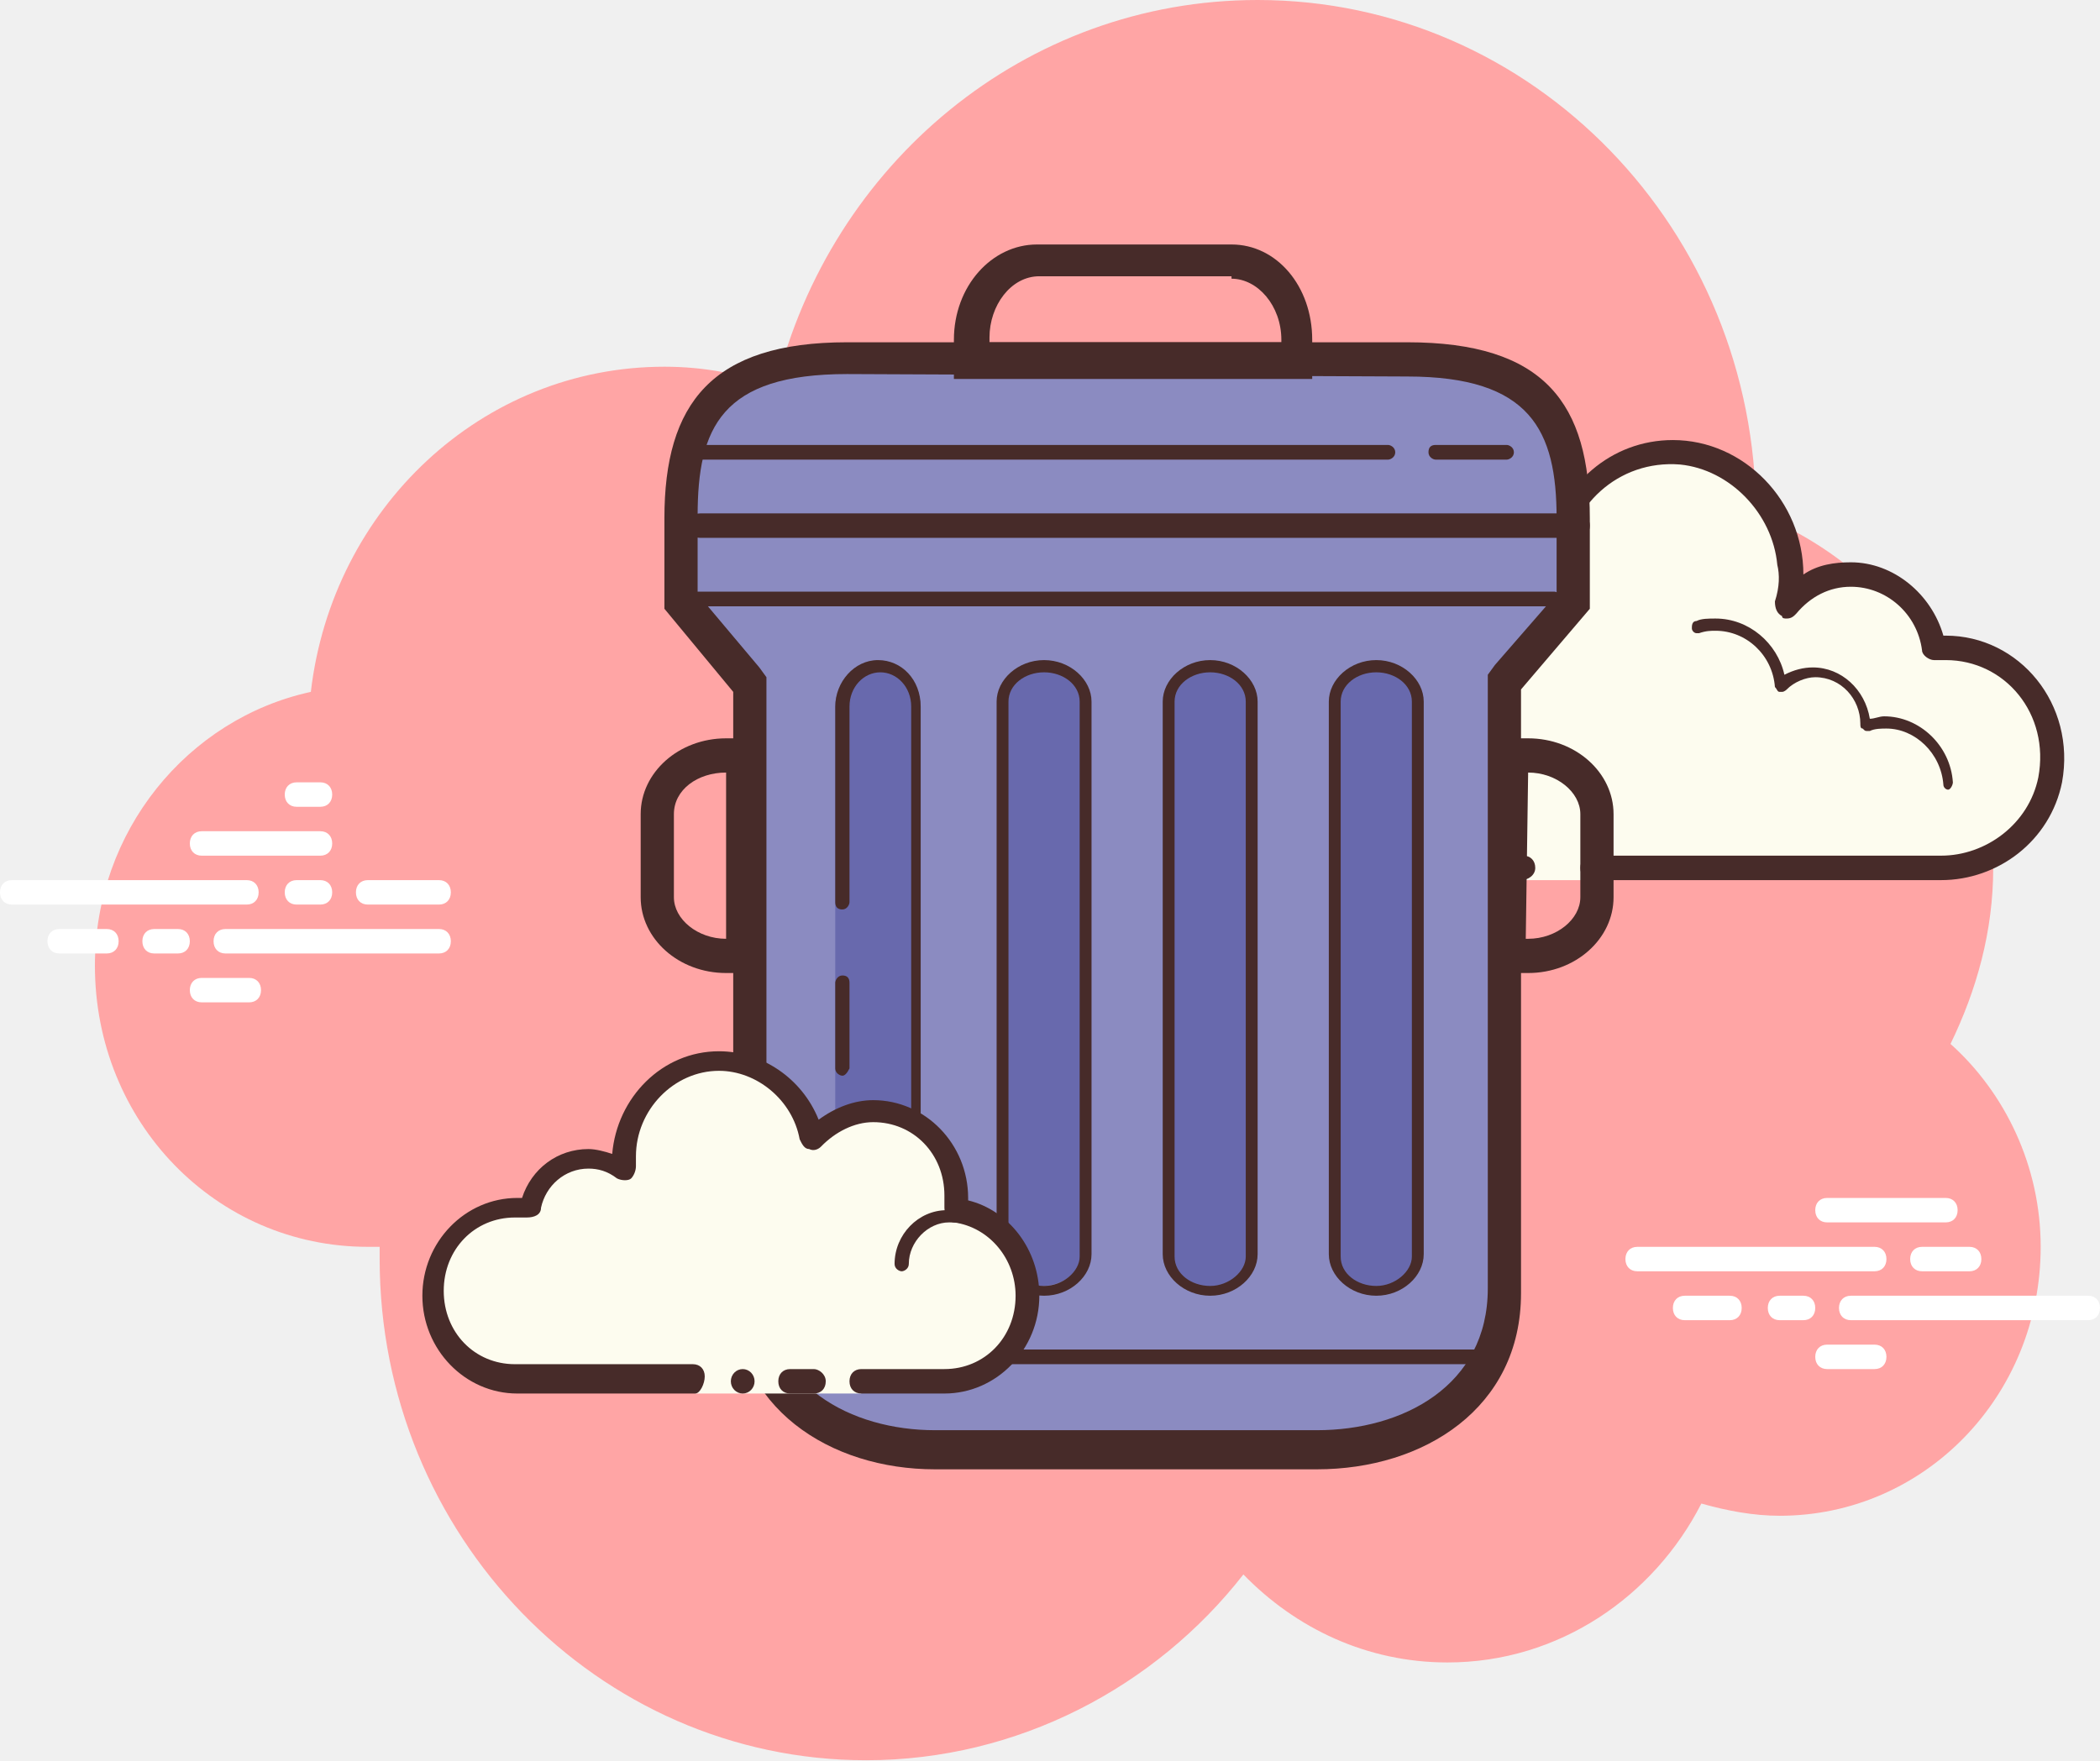
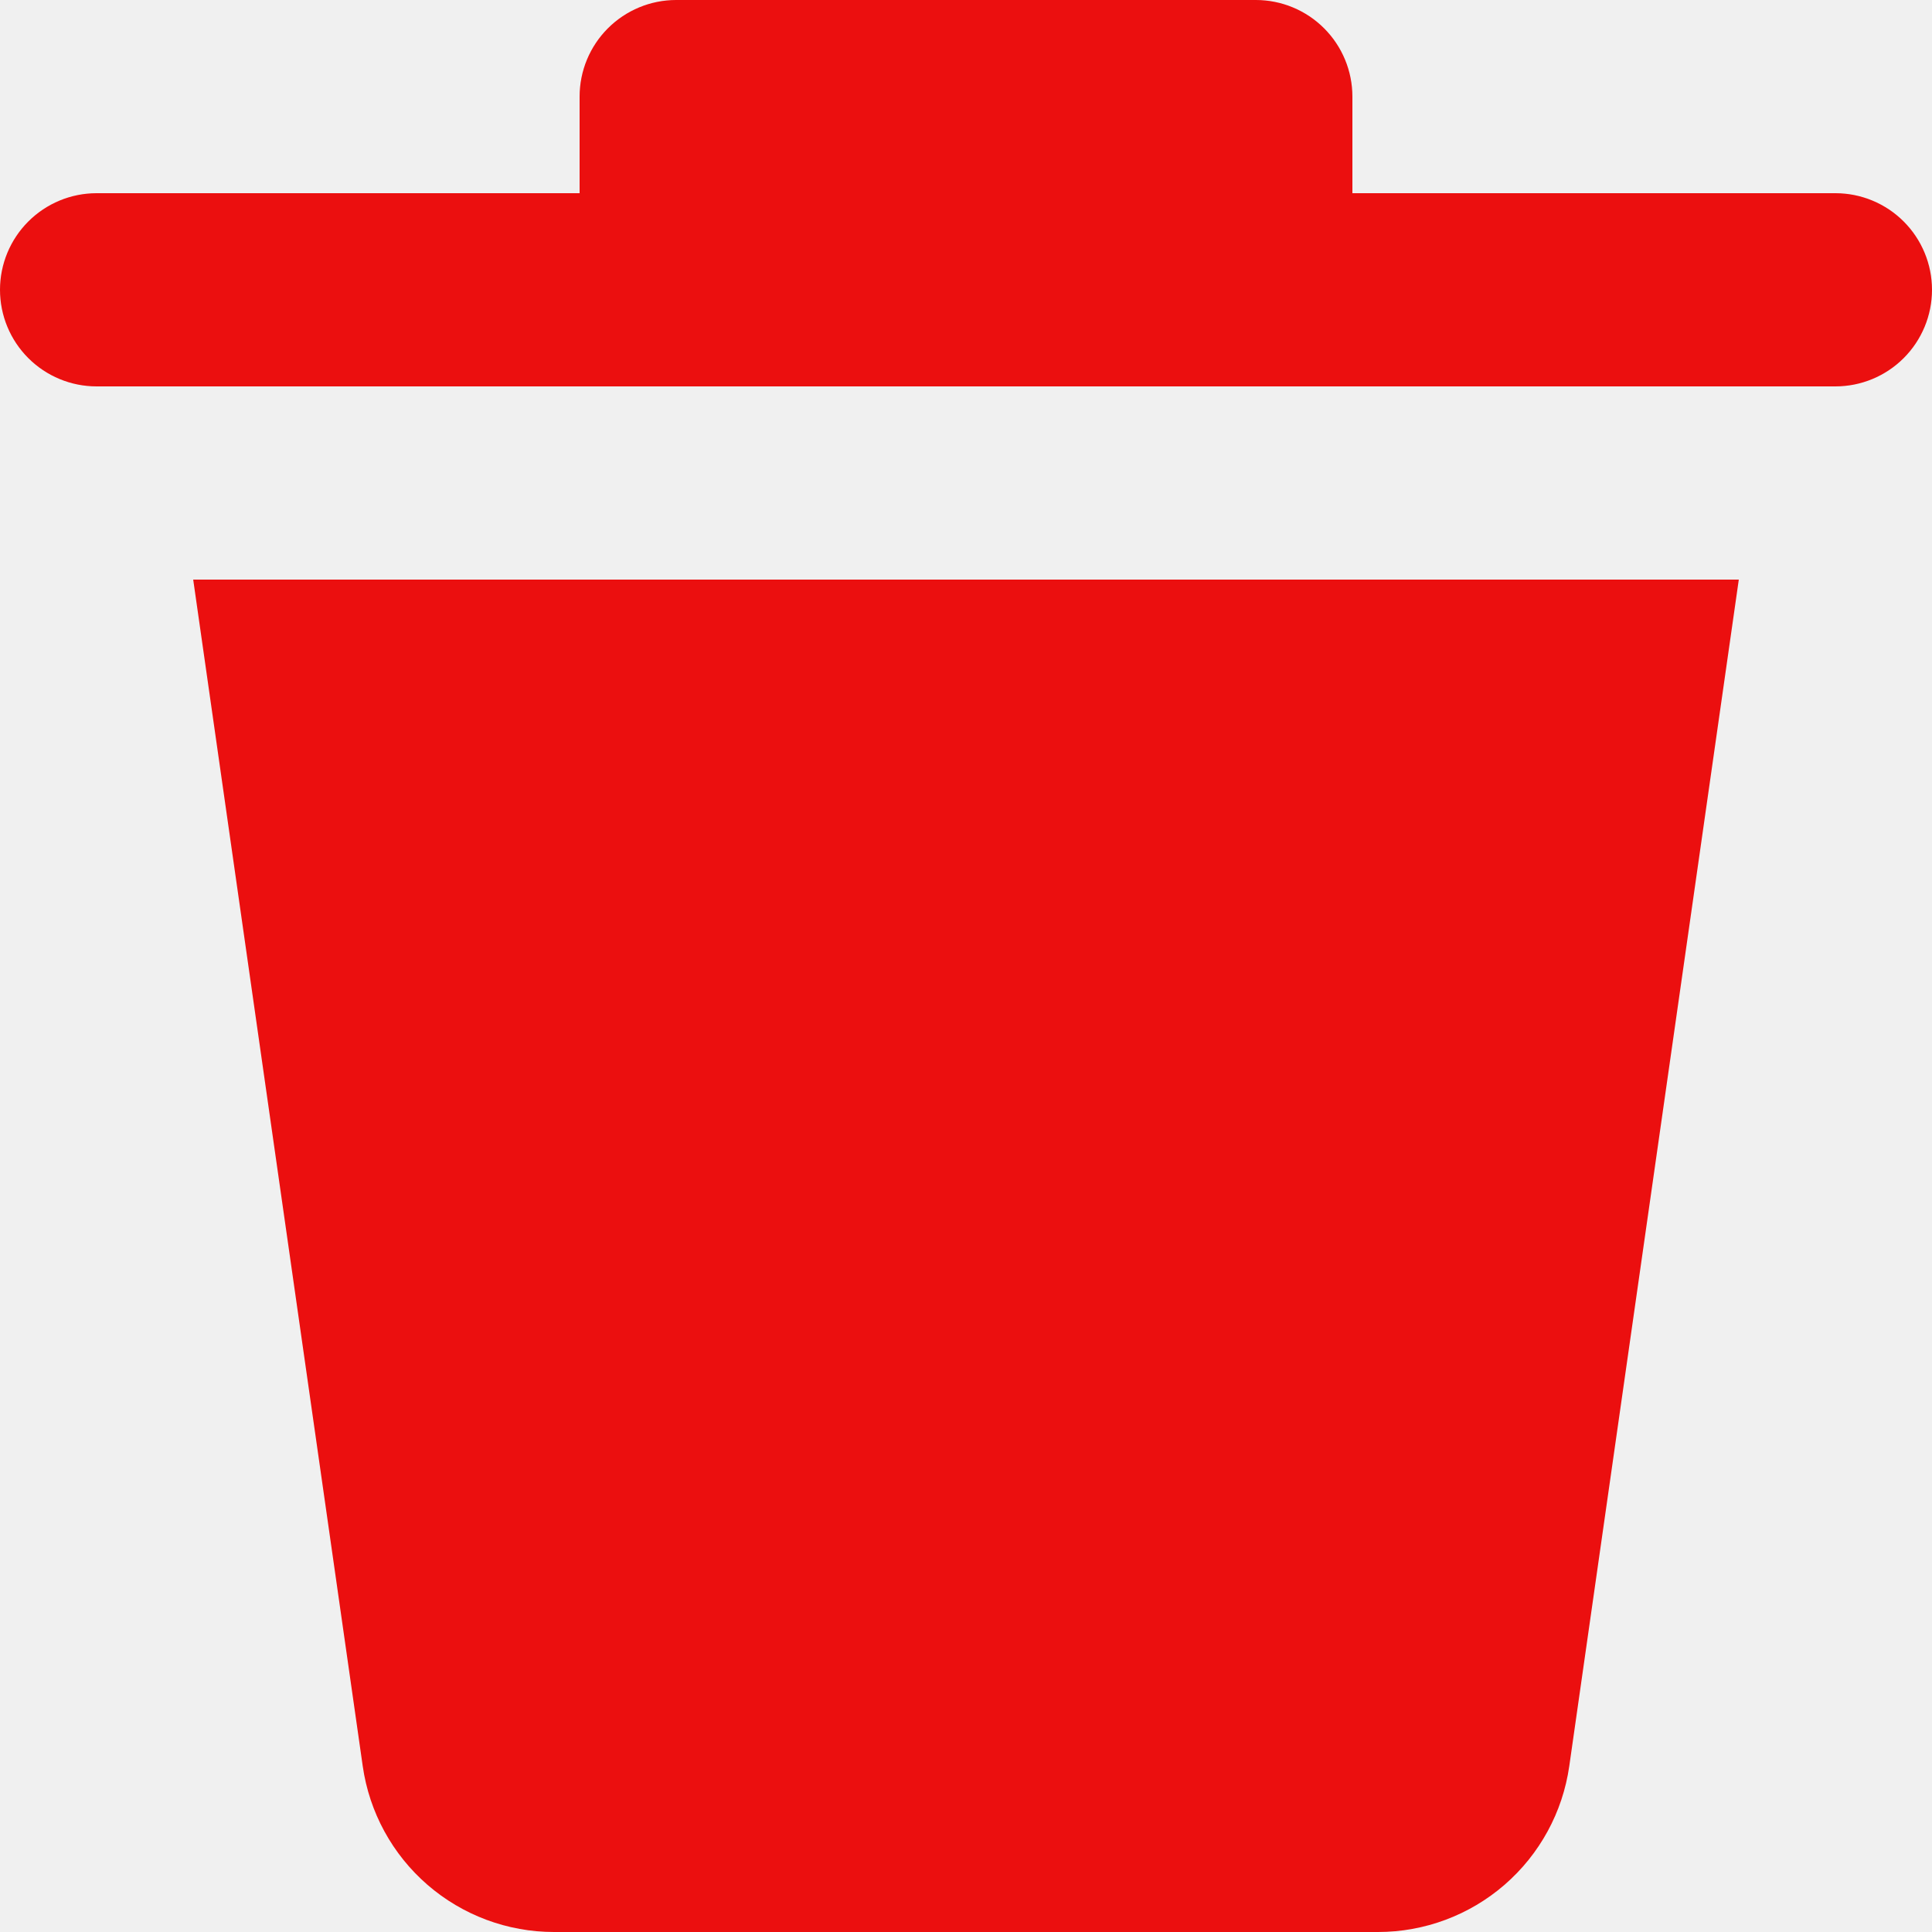
- <svg xmlns="http://www.w3.org/2000/svg" width="359" height="301" viewBox="0 0 359 301" fill="none">
-   <path d="M333.444 178.51C337.906 169.312 340.746 159.279 340.746 148.41C340.746 120.818 323.709 96.989 300.181 87.792C300.181 39.297 262.05 0 214.994 0C175.241 0 141.978 28.01 132.648 66.053C126.563 63.962 120.478 62.708 113.582 62.708C82.347 62.708 56.791 86.956 53.14 118.31C32.046 122.908 16.226 142.139 16.226 165.132C16.226 191.887 36.914 213.208 62.876 213.208C63.687 213.208 64.498 213.208 64.904 213.208C64.904 214.044 64.904 214.462 64.904 215.299C64.904 262.539 102.224 301 148.062 301C174.024 301 197.552 288.458 212.561 269.228C221.485 278.425 233.654 284.278 247.446 284.278C266.512 284.278 282.738 272.99 290.851 257.104C295.313 258.358 299.775 259.194 304.237 259.194C328.982 259.194 348.859 238.71 348.859 213.208C348.859 199.412 342.774 186.871 333.444 178.51Z" fill="#FFA5A5" />
-   <path d="M259.616 146.32H236.088C225.947 149.664 217.834 140.885 217.834 130.434C217.834 120.818 225.136 112.875 234.466 111.621C234.466 110.785 234.06 109.949 234.06 109.531C234.06 99.079 242.173 90.718 252.314 90.718C257.993 90.718 263.267 93.645 266.512 97.825C266.918 86.956 275.842 78.177 286.794 78.177C298.153 78.177 307.077 87.374 307.077 99.079C307.077 100.752 306.671 102.842 306.266 104.514C308.7 101.17 312.756 99.079 317.218 99.079C324.52 99.079 330.199 104.514 331.416 112.039C332.227 112.039 333.038 111.621 333.444 111.621C343.585 111.621 351.698 119.982 351.698 130.434C351.698 140.885 343.585 149.246 333.444 146.32H294.907H271.785V150.5H259.616V146.32Z" fill="#FDFCEF" />
-   <path d="M285.983 75.25C298.153 75.25 308.294 85.701 308.294 98.243C310.728 96.571 313.567 96.153 316.407 96.153C323.709 96.153 330.199 101.587 332.227 108.694H332.633C345.208 108.694 354.944 120.4 352.51 133.778C350.482 143.811 341.557 150.5 331.822 150.5H272.191C270.974 150.5 270.163 149.664 270.163 148.41C270.163 147.156 270.974 146.319 272.191 146.319H331.822C339.529 146.319 346.831 140.885 348.453 132.942C350.482 122.072 342.774 112.875 332.633 112.875C332.227 112.875 331.822 112.875 331.416 112.875H331.01C331.01 112.875 331.01 112.875 330.605 112.875C329.793 112.875 328.577 112.039 328.577 111.203C327.765 104.932 322.492 100.333 316.407 100.333C312.756 100.333 309.511 102.006 307.077 104.932C306.671 105.35 306.266 105.768 305.455 105.768C305.049 105.768 304.643 105.768 304.643 105.35C303.832 104.932 303.426 104.096 303.426 102.842C304.238 100.333 304.238 98.243 303.832 96.571C303.021 87.792 295.719 80.267 287.2 79.431C276.653 78.594 268.135 86.537 267.323 96.989C267.323 97.825 266.512 98.661 266.106 99.079C265.701 99.079 265.701 99.079 265.295 99.079C264.484 99.079 264.078 98.661 263.673 98.243C260.427 94.062 255.965 91.972 251.097 91.972C242.173 91.972 234.871 99.497 234.871 108.694C234.871 109.112 234.871 109.531 234.871 109.949V110.367C234.871 110.785 234.871 111.621 234.466 112.039C234.06 112.457 234.06 112.875 233.654 112.875C223.919 113.711 217.428 122.908 219.457 133.36C221.079 141.303 228.381 146.319 236.088 146.319H260.427C261.644 146.319 262.456 147.156 262.456 148.41C262.456 149.664 261.239 150.5 260.022 150.5H236.088C225.947 150.5 217.023 143.393 215.4 133.36C213.372 121.654 220.674 111.621 231.221 109.531V109.112C231.221 97.407 240.145 88.21 251.503 88.21C256.371 88.21 260.833 89.882 264.484 93.226C266.918 82.775 275.436 75.25 285.983 75.25Z" fill="#472B29" />
-   <path d="M293.285 105.769C298.964 105.769 303.832 109.949 305.049 115.384C306.671 114.548 308.294 114.13 309.917 114.13C314.784 114.13 318.841 117.892 319.652 122.909C320.463 122.909 321.275 122.491 322.086 122.491C328.171 122.491 333.444 127.507 333.85 133.778C333.85 134.196 333.444 135.032 333.039 135.032C332.633 135.032 332.227 134.614 332.227 134.196C331.822 128.762 327.359 124.581 322.492 124.581C321.68 124.581 320.463 124.581 319.652 124.999C319.652 124.999 319.652 124.999 319.246 124.999C318.841 124.999 318.841 124.999 318.435 124.581C318.03 124.581 318.03 124.163 318.03 123.745C318.03 119.564 314.784 115.802 310.322 115.802C308.7 115.802 306.671 116.638 305.454 117.892C305.454 117.892 305.049 118.31 304.643 118.31H304.237C303.832 118.31 303.832 117.892 303.426 117.474C303.021 112.039 298.558 107.859 293.285 107.859C292.474 107.859 291.662 107.859 290.445 108.277C290.445 108.277 290.445 108.277 290.04 108.277C289.634 108.277 289.228 107.859 289.228 107.441C289.228 107.023 289.228 106.187 290.04 106.187C290.851 105.769 292.068 105.769 293.285 105.769ZM236.9 112.039C242.173 112.039 247.041 115.802 248.663 121.237C248.663 121.655 248.663 122.491 247.852 122.491C247.852 122.491 247.852 122.491 247.446 122.491C247.041 122.491 246.635 122.073 246.635 121.655C245.418 117.056 241.362 114.13 236.9 114.13C236.494 114.13 236.088 114.13 235.683 114.13C235.277 114.13 234.871 113.712 234.871 113.294C234.871 112.875 235.277 112.039 235.683 112.039C235.683 112.039 236.088 112.039 236.9 112.039Z" fill="#472B29" />
-   <path d="M42.188 154.681H2.028C0.811 154.681 0 153.845 0 152.591C0 151.337 0.811 150.501 2.028 150.501H42.188C43.404 150.501 44.216 151.337 44.216 152.591C44.216 153.845 43.404 154.681 42.188 154.681ZM54.763 154.681H50.706C49.489 154.681 48.678 153.845 48.678 152.591C48.678 151.337 49.489 150.501 50.706 150.501H54.763C55.98 150.501 56.791 151.337 56.791 152.591C56.791 153.845 55.98 154.681 54.763 154.681ZM75.045 163.042H38.537C37.32 163.042 36.508 162.206 36.508 160.952C36.508 159.698 37.32 158.862 38.537 158.862H75.045C76.262 158.862 77.073 159.698 77.073 160.952C77.073 162.206 76.262 163.042 75.045 163.042ZM30.424 163.042H26.367C25.15 163.042 24.339 162.206 24.339 160.952C24.339 159.698 25.15 158.862 26.367 158.862H30.424C31.641 158.862 32.452 159.698 32.452 160.952C32.452 162.206 31.641 163.042 30.424 163.042ZM18.254 163.042H10.141C8.924 163.042 8.113 162.206 8.113 160.952C8.113 159.698 8.924 158.862 10.141 158.862H18.254C19.471 158.862 20.282 159.698 20.282 160.952C20.282 162.206 19.471 163.042 18.254 163.042ZM42.593 171.403H34.48C33.263 171.403 32.452 170.567 32.452 169.313C32.452 168.059 33.263 167.223 34.48 167.223H42.593C43.81 167.223 44.621 168.059 44.621 169.313C44.621 170.567 43.81 171.403 42.593 171.403ZM54.763 133.778C53.951 133.778 51.517 133.778 50.706 133.778C49.489 133.778 48.678 134.614 48.678 135.869C48.678 137.123 49.489 137.959 50.706 137.959C51.517 137.959 53.951 137.959 54.763 137.959C55.98 137.959 56.791 137.123 56.791 135.869C56.791 134.614 55.98 133.778 54.763 133.778ZM54.763 142.139C53.951 142.139 35.291 142.139 34.48 142.139C33.263 142.139 32.452 142.976 32.452 144.23C32.452 145.484 33.263 146.32 34.48 146.32C35.291 146.32 53.951 146.32 54.763 146.32C55.98 146.32 56.791 145.484 56.791 144.23C56.791 142.976 55.98 142.139 54.763 142.139ZM75.045 150.501C74.234 150.501 63.687 150.501 62.876 150.501C61.659 150.501 60.847 151.337 60.847 152.591C60.847 153.845 61.659 154.681 62.876 154.681C63.687 154.681 74.234 154.681 75.045 154.681C76.262 154.681 77.073 153.845 77.073 152.591C77.073 151.337 76.262 150.501 75.045 150.501ZM320.463 217.389H279.898C278.681 217.389 277.87 216.553 277.87 215.299C277.87 214.045 278.681 213.209 279.898 213.209H320.463C321.68 213.209 322.492 214.045 322.492 215.299C322.492 216.553 321.68 217.389 320.463 217.389ZM336.689 217.389H328.576C327.359 217.389 326.548 216.553 326.548 215.299C326.548 214.045 327.359 213.209 328.576 213.209H336.689C337.906 213.209 338.718 214.045 338.718 215.299C338.718 216.553 337.906 217.389 336.689 217.389ZM356.972 225.751H316.407C315.19 225.751 314.379 224.914 314.379 223.66C314.379 222.406 315.19 221.57 316.407 221.57H356.972C358.189 221.57 359 222.406 359 223.66C359 224.914 358.189 225.751 356.972 225.751ZM308.294 225.751H304.237C303.02 225.751 302.209 224.914 302.209 223.66C302.209 222.406 303.02 221.57 304.237 221.57H308.294C309.511 221.57 310.322 222.406 310.322 223.66C310.322 224.914 309.511 225.751 308.294 225.751ZM295.719 225.751H288.011C286.794 225.751 285.983 224.914 285.983 223.66C285.983 222.406 286.794 221.57 288.011 221.57H295.719C296.936 221.57 297.747 222.406 297.747 223.66C297.747 224.914 296.936 225.751 295.719 225.751ZM332.633 209.028H312.35C311.133 209.028 310.322 208.192 310.322 206.938C310.322 205.684 311.133 204.848 312.35 204.848H332.633C333.85 204.848 334.661 205.684 334.661 206.938C334.661 208.192 333.85 209.028 332.633 209.028ZM320.463 234.112H312.35C311.133 234.112 310.322 233.276 310.322 232.021C310.322 230.767 311.133 229.931 312.35 229.931H320.463C321.68 229.931 322.492 230.767 322.492 232.021C322.492 233.276 321.68 234.112 320.463 234.112Z" fill="white" />
-   <path d="M159.826 247.907C144.817 247.907 128.185 239.546 128.185 220.733V116.637L116.422 102.424V88.628C116.422 69.397 124.535 61.454 144.817 61.454H240.956C260.833 61.454 269.352 69.397 269.352 88.628V102.424L257.588 116.219V220.315C257.588 239.128 240.956 247.489 225.541 247.489H159.826V247.907Z" fill="#8B8BC1" />
-   <path d="M240.55 64.381C261.644 64.381 266.106 73.578 266.106 88.628V89.464V93.645V101.588L255.559 113.712L254.342 115.384V117.474V220.316C254.342 237.038 239.739 244.563 225.136 244.563H159.826C145.628 244.563 131.025 237.038 131.025 220.316V117.892V115.802L129.808 114.13L119.261 101.588V93.227V89.046V88.21C119.261 73.16 123.318 63.963 144.817 63.963L240.55 64.381ZM240.55 58.528H144.817C121.695 58.528 113.582 68.98 113.582 88.628V89.464V93.645V104.096L125.346 118.31V221.152C125.346 240.801 141.978 251.252 159.826 251.252H225.136C243.39 251.252 260.022 240.801 260.022 221.152V117.892L271.785 104.096V93.645V89.464V88.628C271.785 68.98 264.078 58.528 240.55 58.528Z" fill="#472B29" />
-   <path d="M170.779 173.075V120.818C170.779 117.055 174.024 114.129 178.081 114.129C182.137 114.129 185.382 117.055 185.382 120.818V171.821V213.208C185.382 216.971 182.137 219.897 178.081 219.897C174.024 219.897 170.779 216.971 170.779 213.208V204.847" fill="#6869AD" />
-   <path d="M142.789 173.075V120.818C142.789 117.055 146.034 114.129 150.091 114.129C154.147 114.129 157.392 117.055 157.392 120.818V171.821V213.208C157.392 216.971 154.147 219.897 150.091 219.897C146.034 219.897 142.789 216.971 142.789 213.208V204.847" fill="#6869AD" />
-   <path d="M199.174 173.493V120.818C199.174 117.055 202.42 114.129 206.476 114.129C210.533 114.129 213.778 117.055 213.778 120.818V171.821V213.626C213.778 217.389 210.533 220.315 206.476 220.315C202.42 220.315 199.174 217.389 199.174 213.626V204.847" fill="#6869AD" />
-   <path d="M227.975 173.493V120.818C227.975 117.055 231.22 114.129 235.277 114.129C239.333 114.129 242.578 117.055 242.578 120.818V171.821V213.626C242.578 217.389 239.333 220.315 235.277 220.315C231.22 220.315 227.975 217.389 227.975 213.626V204.847" fill="#6869AD" />
-   <path d="M235.277 114.965C238.522 114.965 241.362 117.056 241.362 119.982V172.239V214.881C241.362 217.389 238.522 219.897 235.277 219.897C232.032 219.897 229.192 217.807 229.192 214.881V206.101V173.911V119.982C229.192 117.056 232.032 114.965 235.277 114.965ZM235.277 112.875C230.815 112.875 227.164 116.219 227.164 119.982V173.493V205.683V214.463C227.164 218.225 230.815 221.569 235.277 221.569C239.739 221.569 243.39 218.225 243.39 214.463V172.239V119.982C243.39 116.219 239.739 112.875 235.277 112.875Z" fill="#472B29" />
-   <path d="M150.091 221.569C146.034 221.569 142.789 218.225 142.789 213.626V196.486C142.789 196.068 143.194 195.232 144.006 195.232C144.817 195.232 145.223 195.65 145.223 196.486V213.626C145.223 216.971 147.657 219.479 150.496 219.479C153.336 219.479 155.77 216.971 155.77 213.626V120.818C155.77 117.474 153.336 114.965 150.496 114.965C147.657 114.965 145.223 117.474 145.223 120.818V154.263C145.223 154.681 144.817 155.517 144.006 155.517C143.194 155.517 142.789 155.099 142.789 154.263V120.818C142.789 116.638 146.034 112.875 150.091 112.875C154.147 112.875 157.392 116.219 157.392 120.818V213.626C157.392 218.225 154.147 221.569 150.091 221.569Z" fill="#472B29" />
-   <path d="M206.882 114.965C210.127 114.965 212.966 117.056 212.966 119.982V172.239V214.881C212.966 217.389 210.127 219.897 206.882 219.897C203.636 219.897 200.797 217.807 200.797 214.881V206.101V173.911V119.982C200.797 117.056 203.636 114.965 206.882 114.965ZM206.882 112.875C202.419 112.875 198.769 116.219 198.769 119.982V173.493V205.683V214.463C198.769 218.225 202.419 221.569 206.882 221.569C211.344 221.569 214.995 218.225 214.995 214.463V172.239V119.982C214.995 116.219 211.344 112.875 206.882 112.875Z" fill="#472B29" />
-   <path d="M178.486 114.965C181.731 114.965 184.571 117.056 184.571 119.982V172.239V214.881C184.571 217.389 181.731 219.897 178.486 219.897C175.241 219.897 172.401 217.807 172.401 214.881V206.101V173.911V119.982C172.401 117.056 175.241 114.965 178.486 114.965ZM178.486 112.875C174.024 112.875 170.373 116.219 170.373 119.982V173.493V205.683V214.463C170.373 218.225 174.024 221.569 178.486 221.569C182.948 221.569 186.599 218.225 186.599 214.463V172.239V119.982C186.599 116.219 182.948 112.875 178.486 112.875Z" fill="#472B29" />
-   <path d="M124.129 132.106V160.533C119.261 160.533 115.205 157.189 115.205 153.427V139.213C115.205 135.032 119.261 132.106 124.129 132.106ZM129.808 126.253H124.129C116.016 126.253 109.526 132.106 109.526 139.213V153.427C109.526 160.533 116.016 166.386 124.129 166.386H129.808V126.253Z" fill="#472B29" />
-   <path d="M261.239 132.106C266.106 132.106 270.163 135.45 270.163 139.213V153.427C270.163 157.189 266.106 160.533 261.239 160.533H260.833L261.239 132.106ZM261.239 126.253H255.154V166.386H261.239C269.352 166.386 275.842 160.533 275.842 153.427V139.213C275.842 132.106 269.352 126.253 261.239 126.253Z" fill="#472B29" />
-   <path d="M210.533 47.658C214.995 47.658 219.051 52.257 219.051 58.11V58.528H169.156V57.692C169.156 52.257 172.807 47.24 177.675 47.24H210.533M210.533 41.806H177.269C169.562 41.806 163.072 48.913 163.072 58.11V64.799H224.325V58.11C224.325 48.913 218.24 41.806 210.533 41.806Z" fill="#472B29" />
-   <path d="M265.701 103.677H115.61C115.205 103.677 114.393 103.259 114.393 102.423C114.393 101.587 114.799 101.169 115.61 101.169H265.701C266.106 101.169 266.918 101.587 266.918 102.423C266.918 103.259 266.106 103.677 265.701 103.677Z" fill="#472B29" />
-   <path d="M237.305 78.594H119.667C119.261 78.594 118.45 78.176 118.45 77.34C118.45 76.504 118.855 76.086 119.667 76.086H237.305C237.711 76.086 238.522 76.504 238.522 77.34C238.522 78.176 237.711 78.594 237.305 78.594Z" fill="#472B29" />
-   <path d="M253.531 233.275H131.836C131.431 233.275 130.619 232.857 130.619 232.021C130.619 231.185 131.025 230.767 131.836 230.767H253.531C253.937 230.767 254.748 231.185 254.748 232.021C254.748 232.857 253.937 233.275 253.531 233.275Z" fill="#472B29" />
-   <path d="M257.588 78.594H245.418C245.012 78.594 244.201 78.176 244.201 77.34C244.201 76.504 244.607 76.086 245.418 76.086H257.588C257.993 76.086 258.805 76.504 258.805 77.34C258.805 78.176 257.993 78.594 257.588 78.594Z" fill="#472B29" />
-   <path d="M144.006 183.944C143.6 183.944 142.789 183.526 142.789 182.69V168.058C142.789 167.64 143.194 166.804 144.006 166.804C144.817 166.804 145.223 167.222 145.223 168.058V182.69C144.817 183.526 144.411 183.944 144.006 183.944Z" fill="#472B29" />
-   <path d="M269.757 91.972H119.667C118.45 91.972 117.638 91.135 117.638 89.881C117.638 88.627 118.45 87.791 119.667 87.791H269.757C270.974 87.791 271.785 88.627 271.785 89.881C271.785 91.135 270.974 91.972 269.757 91.972Z" fill="#472B29" />
-   <path d="M147.251 236.201C147.251 236.201 153.741 236.201 161.449 236.201C169.156 236.201 175.647 229.512 175.647 221.569C175.647 214.044 170.373 208.191 163.071 206.937C163.071 206.101 163.477 205.265 163.477 204.847C163.477 196.904 156.987 190.215 149.279 190.215C145.223 190.215 141.166 192.305 138.732 195.231C137.11 187.706 130.619 181.854 122.912 181.854C113.988 181.854 106.686 189.379 106.686 198.576C106.686 199.412 106.686 200.248 107.092 201.084C105.469 199.83 103.035 198.576 100.601 198.576C95.734 198.576 91.677 202.338 90.46 207.355C89.649 207.355 88.838 206.937 88.432 206.937C80.725 206.937 74.234 213.626 74.234 221.569C74.234 229.512 80.725 236.201 88.432 236.201C96.139 236.201 118.856 236.201 118.856 236.201V238.291H147.251V236.201Z" fill="#FDFCEF" />
-   <path d="M154.147 217.389C153.741 217.389 152.93 216.971 152.93 216.135C152.93 211.118 156.987 206.938 161.854 206.938C161.854 206.938 164.694 206.937 166.722 207.356C167.128 207.356 167.533 208.192 167.533 208.61C167.533 209.028 166.722 209.446 166.316 209.446C164.694 209.028 162.26 209.028 162.26 209.028C158.609 209.028 155.364 212.372 155.364 216.135C155.364 216.971 154.553 217.389 154.147 217.389ZM126.968 234.111C126.431 234.111 125.915 234.331 125.534 234.723C125.154 235.115 124.94 235.647 124.94 236.201C124.94 236.756 125.154 237.287 125.534 237.679C125.915 238.071 126.431 238.292 126.968 238.292C127.506 238.292 128.022 238.071 128.403 237.679C128.783 237.287 128.997 236.756 128.997 236.201C128.997 235.647 128.783 235.115 128.403 234.723C128.022 234.331 127.506 234.111 126.968 234.111Z" fill="#472B29" />
-   <path d="M161.449 238.291H147.251C146.034 238.291 145.223 237.455 145.223 236.201C145.223 234.947 146.034 234.111 147.251 234.111H161.449C168.345 234.111 173.618 228.676 173.618 221.569C173.618 215.298 169.156 209.864 163.071 209.028C162.666 209.028 161.854 208.61 161.854 208.191C161.854 207.773 161.449 207.355 161.449 206.519C161.449 205.683 161.449 205.265 161.449 204.429C161.449 197.322 156.175 191.887 149.279 191.887C146.034 191.887 142.789 193.56 140.355 196.068C139.949 196.486 139.138 196.904 138.327 196.486C137.515 196.486 137.11 195.65 136.704 194.814C135.487 188.125 129.402 183.108 122.912 183.108C115.205 183.108 108.714 189.797 108.714 197.74C108.714 198.158 108.714 198.994 108.714 199.412C108.714 200.248 108.309 201.085 107.903 201.503C107.497 201.921 106.28 201.921 105.469 201.503C103.846 200.248 102.224 199.83 100.601 199.83C96.545 199.83 93.3 202.757 92.488 206.519C92.488 207.773 91.271 208.191 90.054 208.191C89.243 208.191 88.838 208.191 88.026 208.191C81.13 208.191 75.857 213.626 75.857 220.733C75.857 227.84 81.13 233.275 88.026 233.275H118.45C119.667 233.275 120.478 234.111 120.478 235.365C120.478 236.619 119.667 238.291 118.856 238.291H88.432C79.507 238.291 72.206 230.766 72.206 221.569C72.206 212.372 79.507 204.847 88.432 204.847C88.838 204.847 88.838 204.847 89.243 204.847C90.866 199.83 95.328 196.486 100.601 196.486C101.818 196.486 103.441 196.904 104.658 197.322C105.469 187.707 113.176 179.764 122.912 179.764C130.214 179.764 137.11 184.362 139.949 191.469C142.789 189.379 146.034 188.125 149.279 188.125C158.204 188.125 165.505 195.65 165.505 204.847V205.265C172.401 206.937 177.675 213.626 177.675 221.569C177.675 230.766 170.373 238.291 161.449 238.291Z" fill="#472B29" />
-   <path d="M139.138 234.111C138.327 234.111 135.893 234.111 135.081 234.111C133.865 234.111 133.053 234.947 133.053 236.202C133.053 237.456 133.865 238.292 135.081 238.292C135.893 238.292 138.327 238.292 139.138 238.292C140.355 238.292 141.166 237.456 141.166 236.202C141.166 234.947 139.949 234.111 139.138 234.111Z" fill="#472B29" />
+ <svg xmlns="http://www.w3.org/2000/svg" width="232" height="232" viewBox="0 0 232 232" fill="none">
+   <path d="M43.558 212.083L23.2 69.6H208.8L188.442 212.083C187.652 217.611 184.894 222.669 180.675 226.328C176.456 229.986 171.059 232 165.474 232H66.526C60.941 232 55.544 229.986 51.325 226.328C47.106 222.669 44.348 217.611 43.558 212.083ZM220.4 23.2H162.4V11.6C162.4 8.523 161.178 5.573 159.002 3.398C156.827 1.222 153.877 0 150.8 0H81.2C78.124 0 75.173 1.222 72.998 3.398C70.822 5.573 69.6 8.523 69.6 11.6V23.2H11.6C8.523 23.2 5.573 24.422 3.398 26.598C1.222 28.773 0 31.724 0 34.8C0 37.877 1.222 40.827 3.398 43.002C5.573 45.178 8.523 46.4 11.6 46.4H220.4C223.477 46.4 226.427 45.178 228.602 43.002C230.778 40.827 232 37.877 232 34.8C232 31.724 230.778 28.773 228.602 26.598C226.427 24.422 223.477 23.2 220.4 23.2Z" fill="#EB0F0F" />
</svg>
